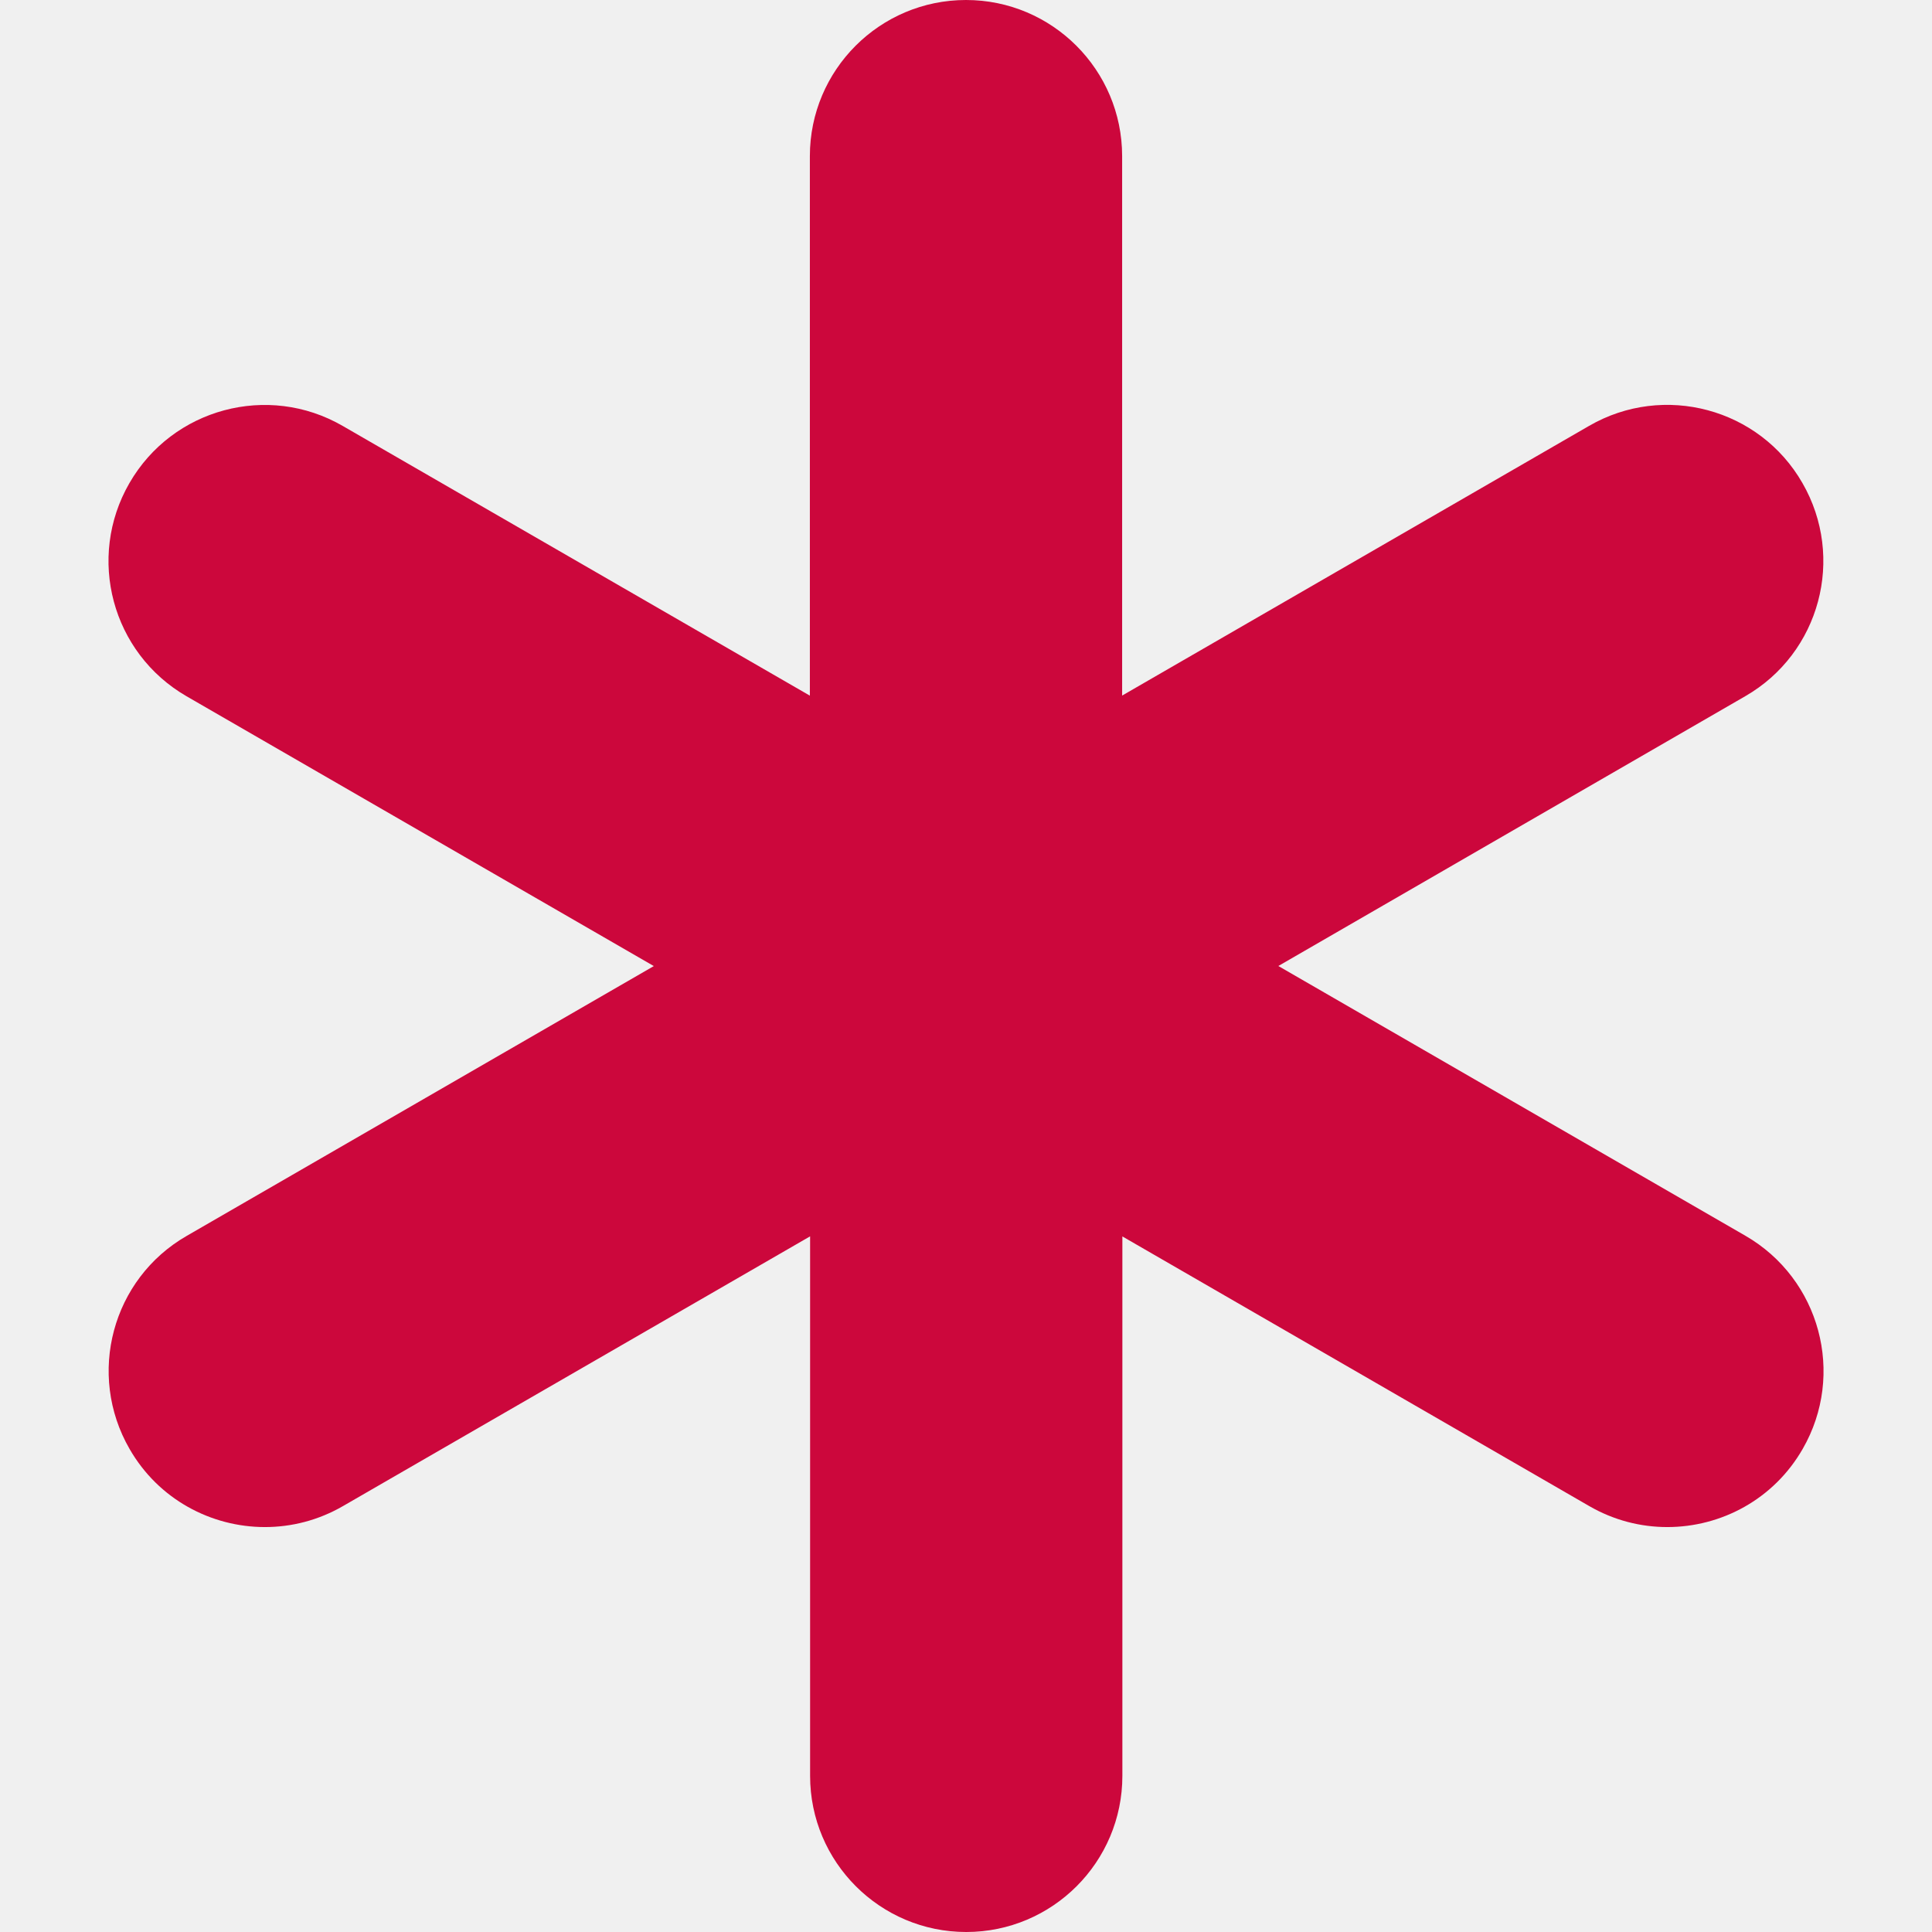
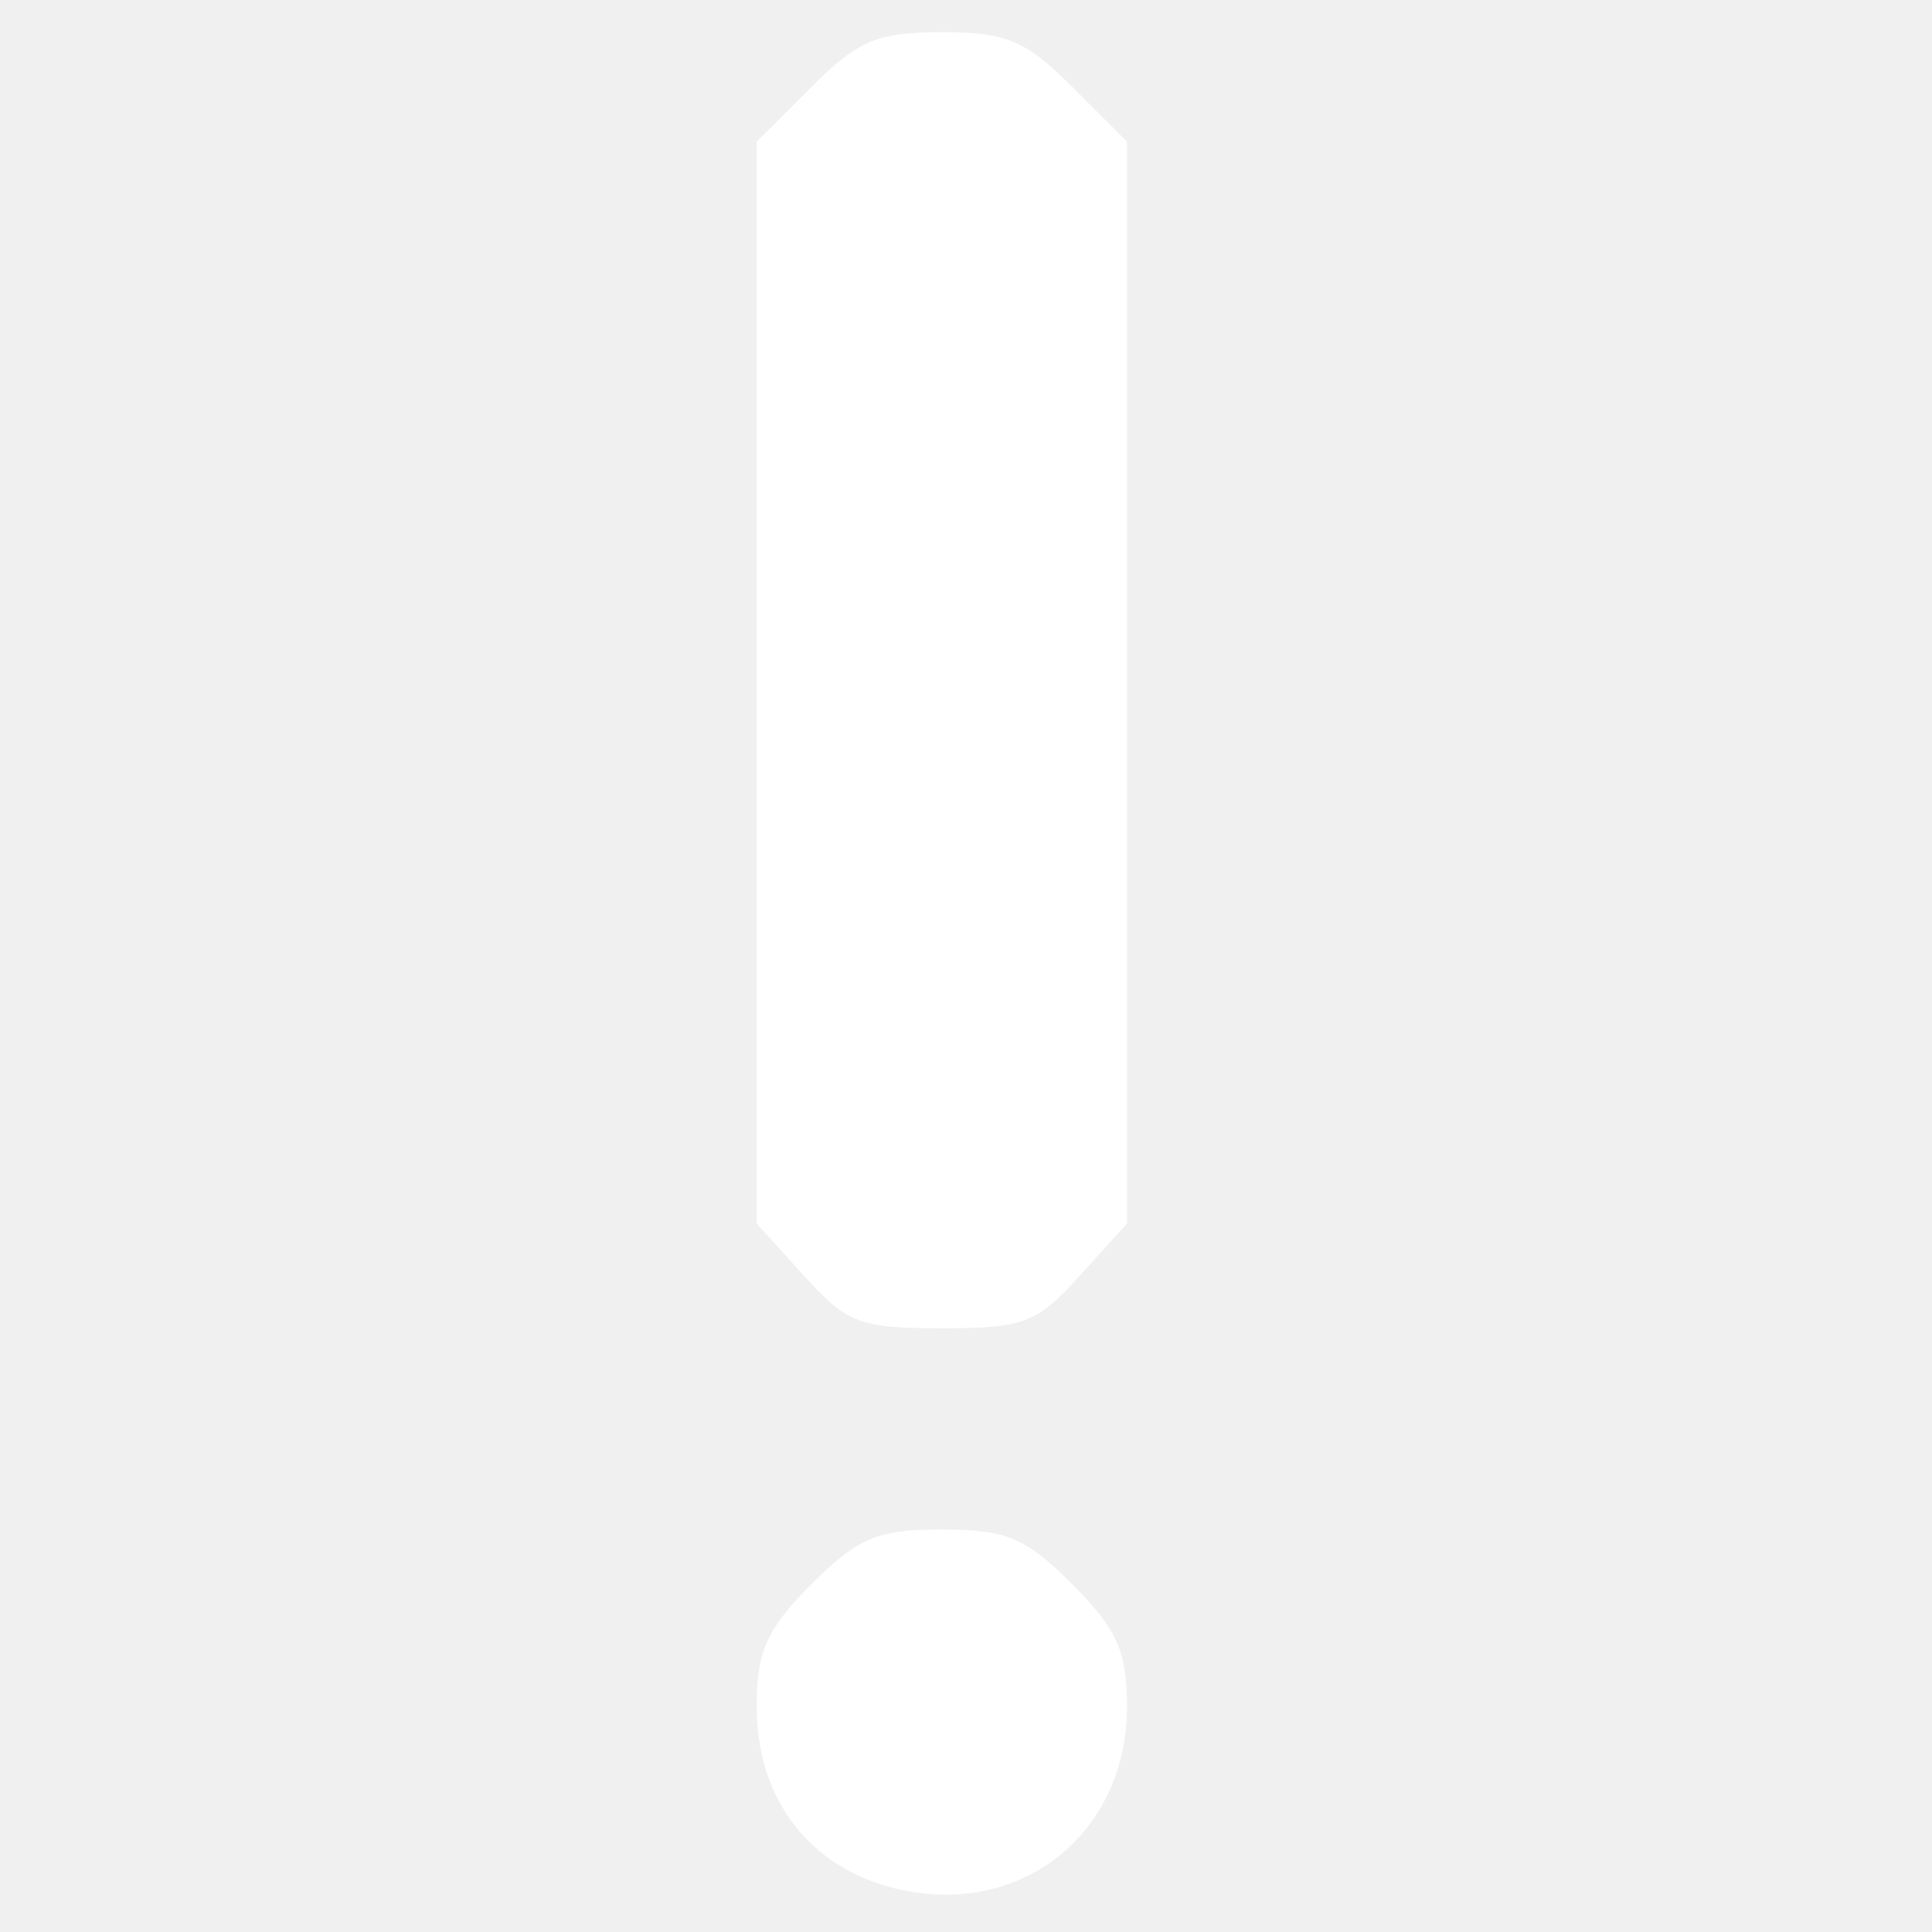
- <svg xmlns="http://www.w3.org/2000/svg" version="1.1" x="0px" y="0px" viewBox="0 0 24.748 24.748" xml:space="preserve">
-   <g>
-     <path fill="#cc073c" d="M23.091,18.561c-0.37,0.644-1.042,1-1.734,1c-0.339,0-0.683-0.086-0.998-0.268l-5.982-3.455v6.91c0,1.104-0.896,2-2,2    c-1.104,0-2-0.896-2-2v-6.911l-5.985,3.456c-0.315,0.182-0.659,0.268-0.998,0.268c-0.691,0-1.364-0.356-1.734-1    c-0.552-0.957-0.225-2.18,0.732-2.73l5.983-3.456L2.39,8.919C1.433,8.366,1.106,7.145,1.658,6.188    C2.21,5.231,3.434,4.903,4.39,5.456l5.984,3.455V2c0-1.104,0.896-2,2-2c1.104,0,2,0.896,2,2v6.91l5.982-3.455    c0.956-0.553,2.183-0.225,2.732,0.732c0.552,0.957,0.225,2.18-0.732,2.731l-5.981,3.456l5.982,3.455    C23.314,16.381,23.643,17.604,23.091,18.561z" />
+ <svg xmlns="http://www.w3.org/2000/svg" version="1.0" viewBox="0 0 120 120" preserveAspectRatio="xMidYMid meet">
+   <g transform="translate(0,120) scale(0.1,-0.1)" fill="#ffffff" stroke="none">
+     <path d="M504 1146 l-34 -34 0 -336 0 -336 29 -32 c27 -30 35 -33 86 -33 51 0 59 3 86 33 l29 32 0 336 0 336 -34 34 c-29 29 -41 34 -81 34 -40 0 -52 -5 -81 -34z" />
+     <path d="M504 216 c-28 -28 -34 -42 -34 -76 0 -55 30 -96 79 -111 80 -24 151 29 151 111 0 34 -6 48 -34 76 -29 29 -41 34 -81 34 -40 0 -52 -5 -81 -34z" />
  </g>
</svg>
